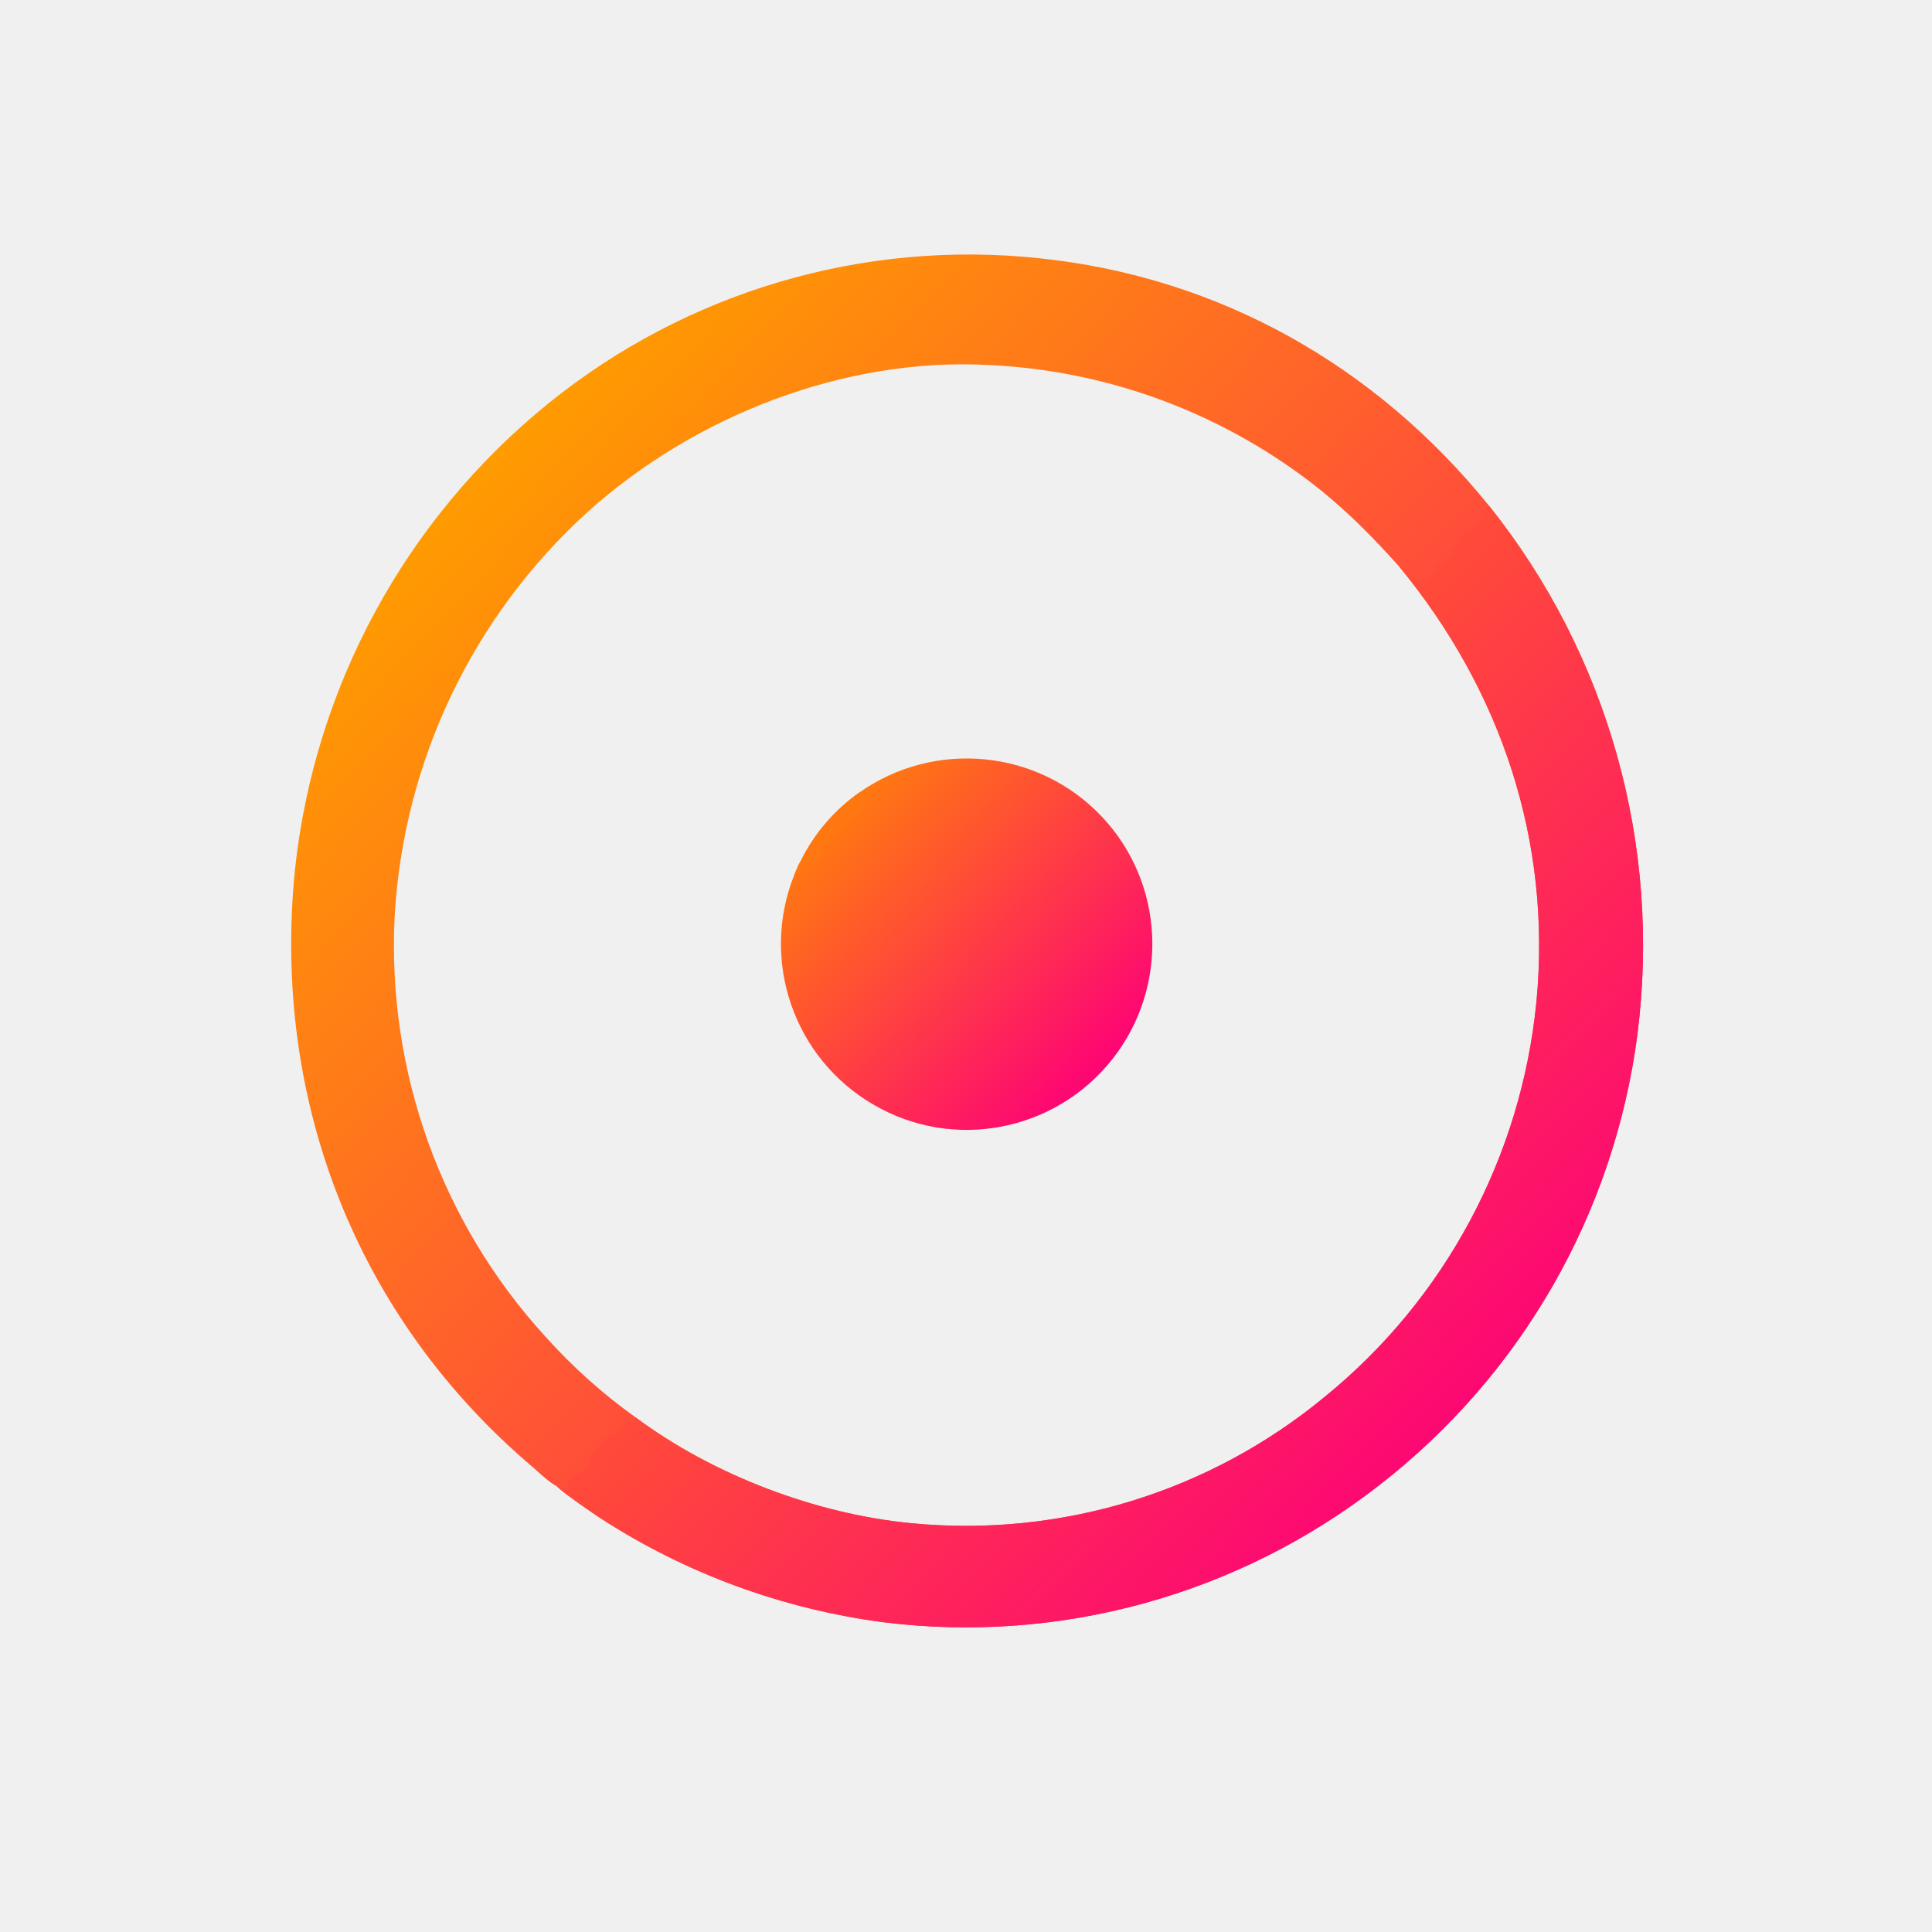
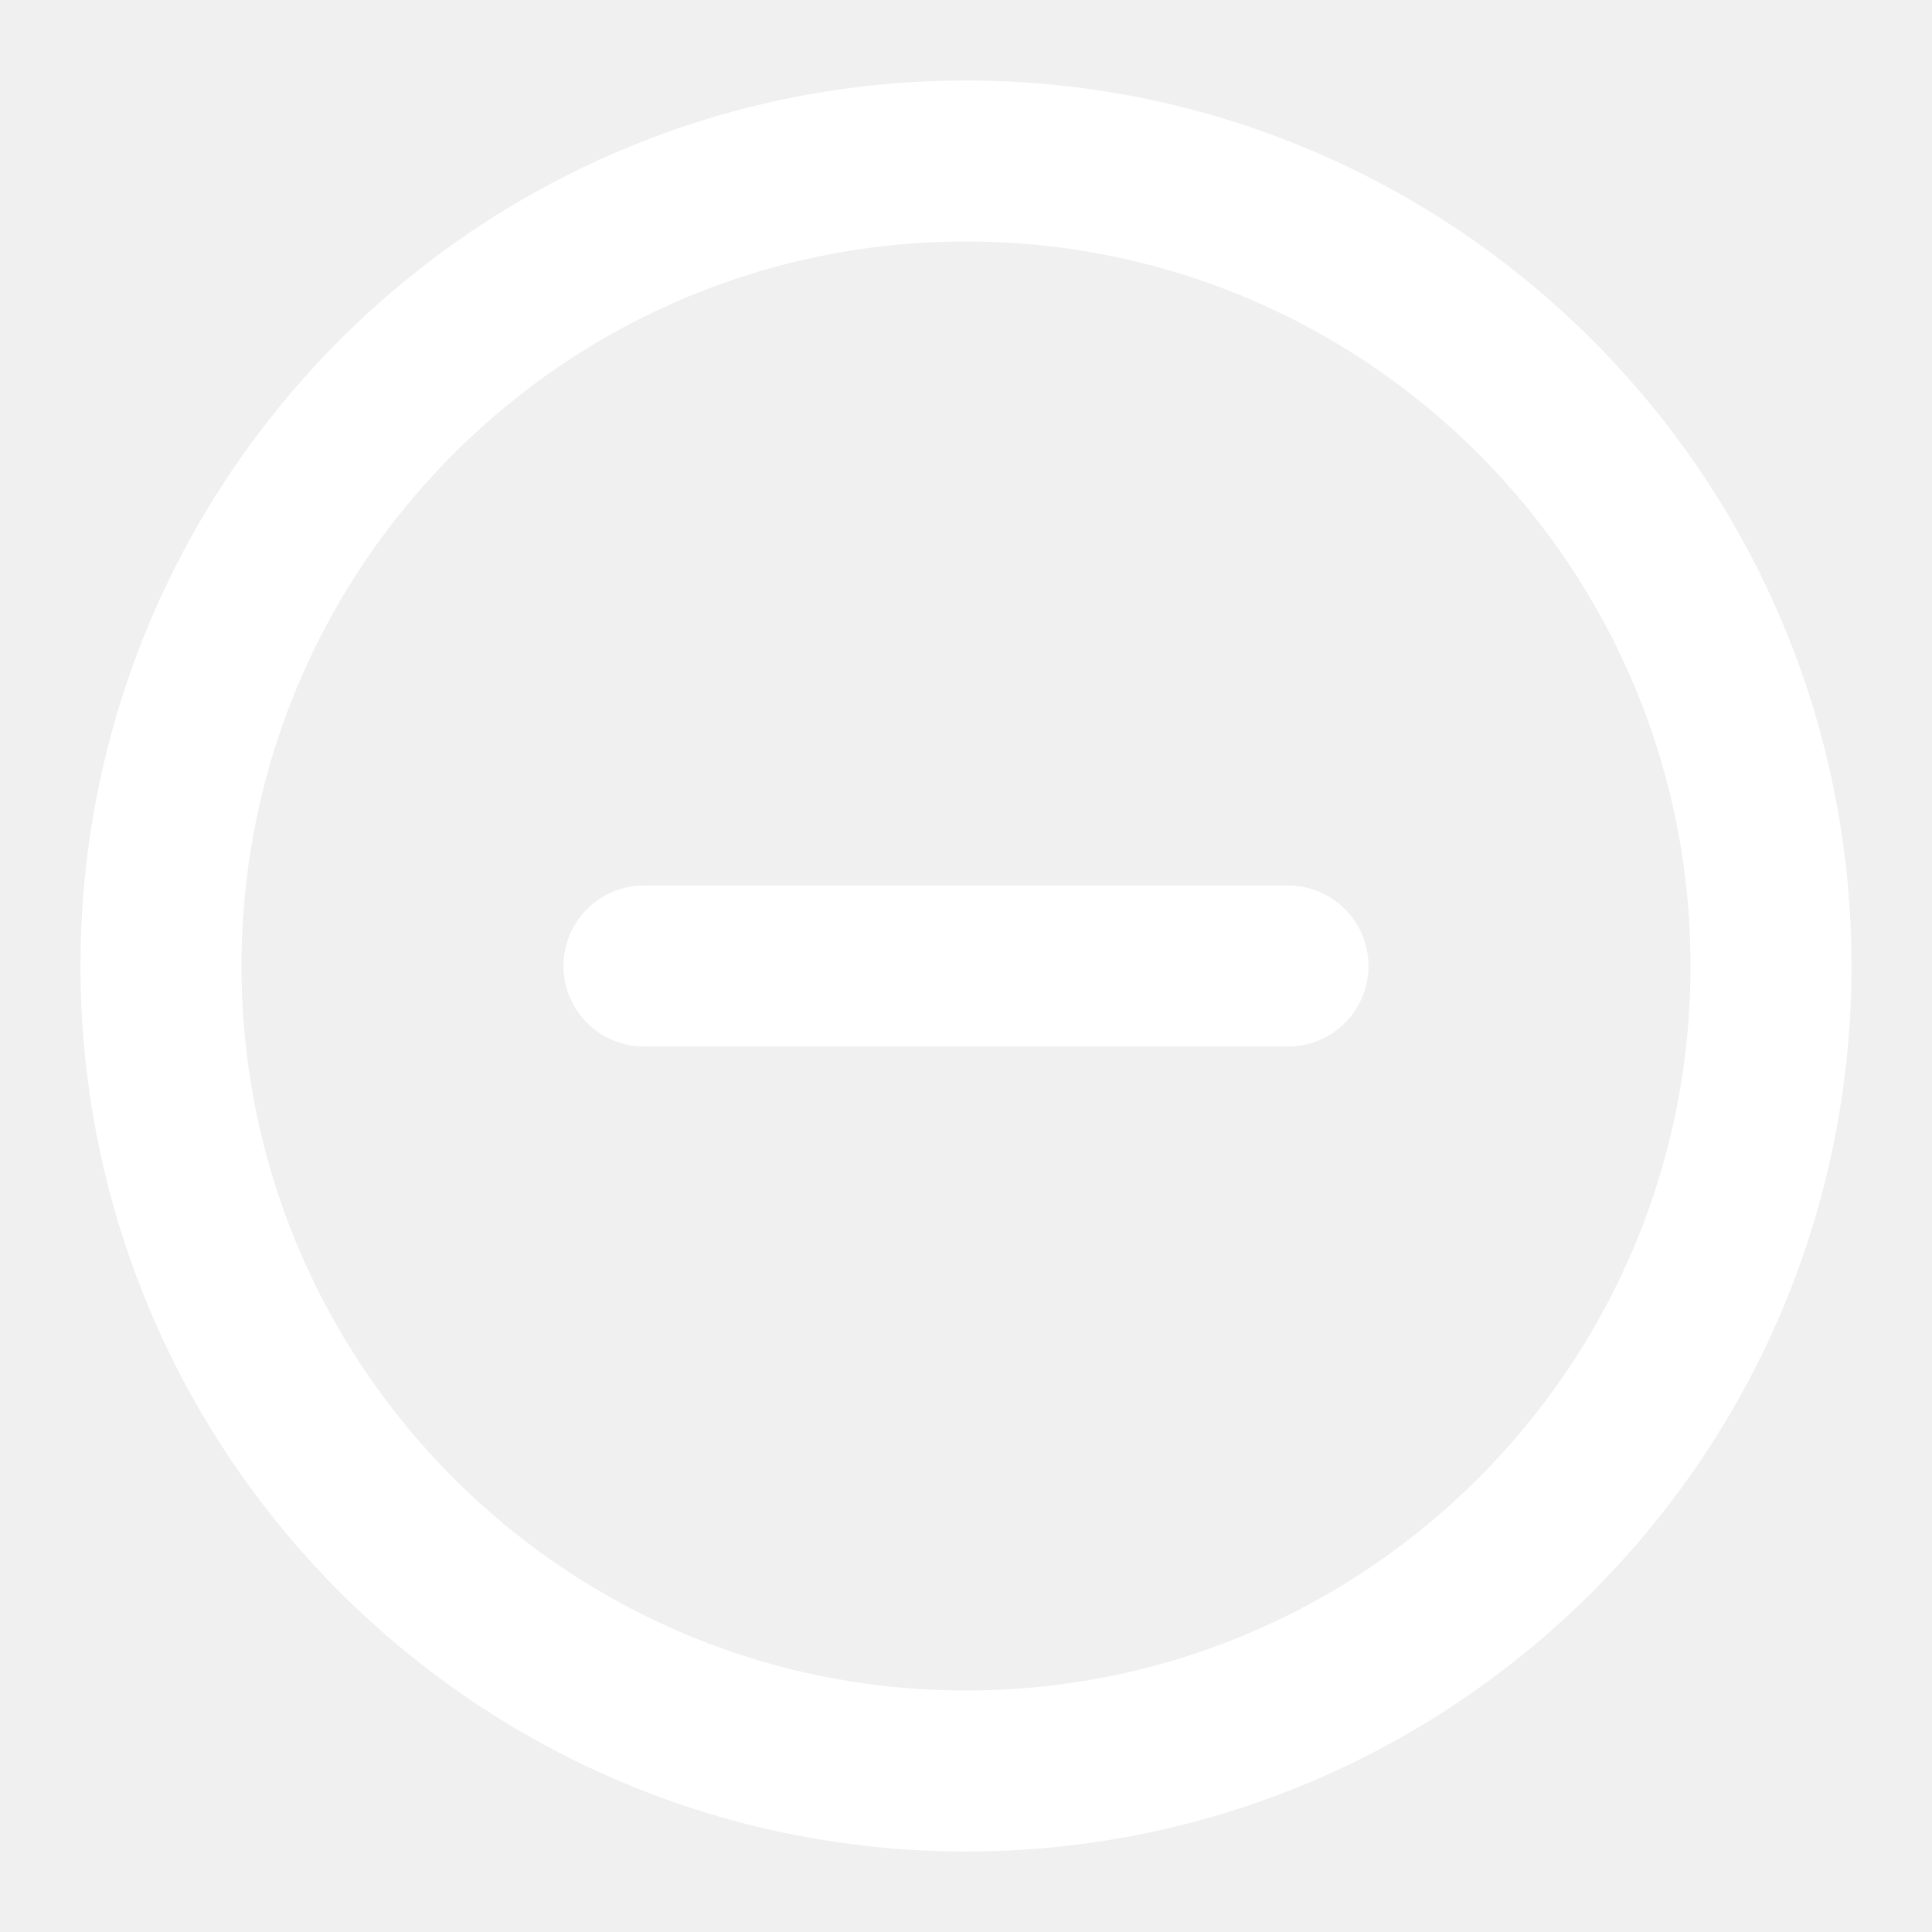
- <svg xmlns="http://www.w3.org/2000/svg" width="24px" height="24px" viewBox="0 0 24 24" version="1.1">
-   <defs>
-     <linearGradient id="linear0" gradientUnits="userSpaceOnUse" x1="305.345" y1="310.785" x2="671.167" y2="651.294" gradientTransform="matrix(0.0191388,0,0,0.0191388,0,0)">
-       <stop offset="0" style="stop-color:rgb(100%,60.784%,0%);stop-opacity:1;" />
-       <stop offset="1" style="stop-color:rgb(100%,30.196%,22.745%);stop-opacity:1;" />
-     </linearGradient>
-     <linearGradient id="linear1" gradientUnits="userSpaceOnUse" x1="541.658" y1="532.02" x2="713.747" y2="694.494" gradientTransform="matrix(0.0191388,0,0,0.0191388,0,0)">
-       <stop offset="0" style="stop-color:rgb(100%,47.059%,6.667%);stop-opacity:1;" />
-       <stop offset="1" style="stop-color:rgb(99.608%,1.961%,45.49%);stop-opacity:1;" />
-     </linearGradient>
-     <linearGradient id="linear2" gradientUnits="userSpaceOnUse" x1="651.952" y1="635.048" x2="945.372" y2="915.843" gradientTransform="matrix(0.0191388,0,0,0.0191388,0,0)">
-       <stop offset="0" style="stop-color:rgb(100%,30.588%,21.176%);stop-opacity:1;" />
-       <stop offset="1" style="stop-color:rgb(99.216%,3.137%,45.098%);stop-opacity:1;" />
-     </linearGradient>
-   </defs>
-   <g id="surface1">
-     <path style=" stroke:none;fill-rule:nonzero;fill:url(#linear0);" d="M 6.914 18.461 C 6.832 18.422 6.703 18.301 6.633 18.238 C 4.43 16.379 3.375 13.668 3.664 10.805 C 3.906 8.531 5.039 6.445 6.816 5.008 C 8.527 3.625 10.715 2.977 12.902 3.207 C 15.141 3.438 17.086 4.539 18.496 6.281 C 19.977 8.133 20.641 10.504 20.34 12.855 C 20.051 15.074 18.895 17.086 17.129 18.453 C 15.383 19.812 13.168 20.426 10.973 20.152 C 9.727 19.988 8.531 19.551 7.477 18.871 C 7.363 18.797 7.004 18.551 6.914 18.461 Z M 17.379 7.035 C 17.059 6.68 16.773 6.387 16.398 6.082 C 15.227 5.148 13.789 4.605 12.293 4.535 C 10.496 4.434 8.629 5.164 7.301 6.359 C 5.871 7.656 5.008 9.465 4.902 11.395 C 4.809 13.309 5.48 15.184 6.77 16.598 C 7.109 16.977 7.488 17.316 7.898 17.609 C 8.859 18.324 10.137 18.809 11.324 18.922 C 13.18 19.102 15.027 18.535 16.461 17.348 C 17.953 16.133 18.898 14.367 19.086 12.445 C 19.277 10.449 18.648 8.574 17.379 7.035 Z M 17.379 7.035 " />
-     <path style=" stroke:none;fill-rule:nonzero;fill:url(#linear1);" d="M 10.676 9.844 C 11.613 9.184 12.895 9.309 13.684 10.141 C 14.473 10.973 14.527 12.262 13.816 13.16 C 13.105 14.059 11.84 14.301 10.852 13.723 C 9.859 13.148 9.441 11.93 9.867 10.867 C 9.891 10.812 9.914 10.754 9.941 10.703 C 9.945 10.691 9.953 10.684 9.957 10.676 C 10.125 10.344 10.371 10.059 10.676 9.844 Z M 10.676 9.844 " />
-     <path style=" stroke:none;fill-rule:nonzero;fill:rgb(100%,46.667%,6.275%);fill-opacity:1;" d="M 9.957 10.676 C 10.125 10.344 10.371 10.059 10.676 9.844 L 10.695 9.887 C 10.715 9.879 10.711 9.879 10.727 9.863 L 10.734 9.867 C 10.746 10.031 10.441 10.348 10.32 10.453 C 10.234 10.527 10.16 10.734 10.027 10.746 C 9.969 10.727 9.98 10.738 9.957 10.676 Z M 9.957 10.676 " />
-     <path style=" stroke:none;fill-rule:nonzero;fill:rgb(100%,46.667%,6.275%);fill-opacity:1;" d="M 9.867 10.867 C 9.891 10.812 9.914 10.754 9.941 10.703 C 9.957 10.773 9.965 10.805 9.922 10.863 C 9.895 10.871 9.902 10.867 9.867 10.867 Z M 9.867 10.867 " />
-     <path style=" stroke:none;fill-rule:nonzero;fill:url(#linear2);" d="M 18.496 6.281 C 19.977 8.133 20.641 10.504 20.34 12.855 C 20.051 15.074 18.895 17.086 17.129 18.453 C 15.383 19.812 13.168 20.426 10.973 20.152 C 9.727 19.988 8.531 19.551 7.477 18.871 C 7.363 18.797 7.004 18.551 6.914 18.461 C 7.023 18.469 6.961 18.496 7.027 18.492 C 7.043 18.48 7.059 18.465 7.062 18.445 C 7.039 18.359 7.301 18.25 7.301 18.223 C 7.309 18.098 7.363 18.051 7.449 17.949 C 7.48 17.91 7.527 17.84 7.59 17.836 C 7.684 17.836 7.672 17.773 7.723 17.723 C 7.742 17.707 7.754 17.699 7.77 17.68 C 7.773 17.637 7.766 17.648 7.785 17.617 C 7.836 17.648 7.797 17.664 7.84 17.691 C 7.875 17.66 7.879 17.652 7.898 17.609 C 8.859 18.324 10.137 18.809 11.324 18.922 C 13.18 19.102 15.027 18.535 16.461 17.348 C 17.953 16.133 18.898 14.367 19.086 12.445 C 19.277 10.449 18.648 8.574 17.379 7.035 C 17.328 7.078 17.387 7.027 17.402 7.023 C 17.461 7.012 17.512 7.172 17.598 7.195 C 17.668 7.211 17.703 7.191 17.766 7.164 C 17.809 7.145 17.844 7.113 17.852 7.074 C 17.855 7.031 17.887 7 17.926 6.98 C 18.031 6.941 18.086 6.707 18.152 6.645 C 18.277 6.516 18.363 6.57 18.445 6.348 C 18.453 6.324 18.461 6.309 18.48 6.293 C 18.484 6.289 18.492 6.285 18.496 6.281 Z M 18.496 6.281 " />
-   </g>
+ <svg xmlns="http://www.w3.org/2000/svg" width="24" height="24" viewBox="0 0 24 24" fill="none">
+   <circle cx="12" cy="12" r="10" stroke="#FFFFFF" stroke-width="2" />
+   <path d="M8 12h8" stroke="#FFFFFF" stroke-width="2" stroke-linecap="round" />
</svg>
